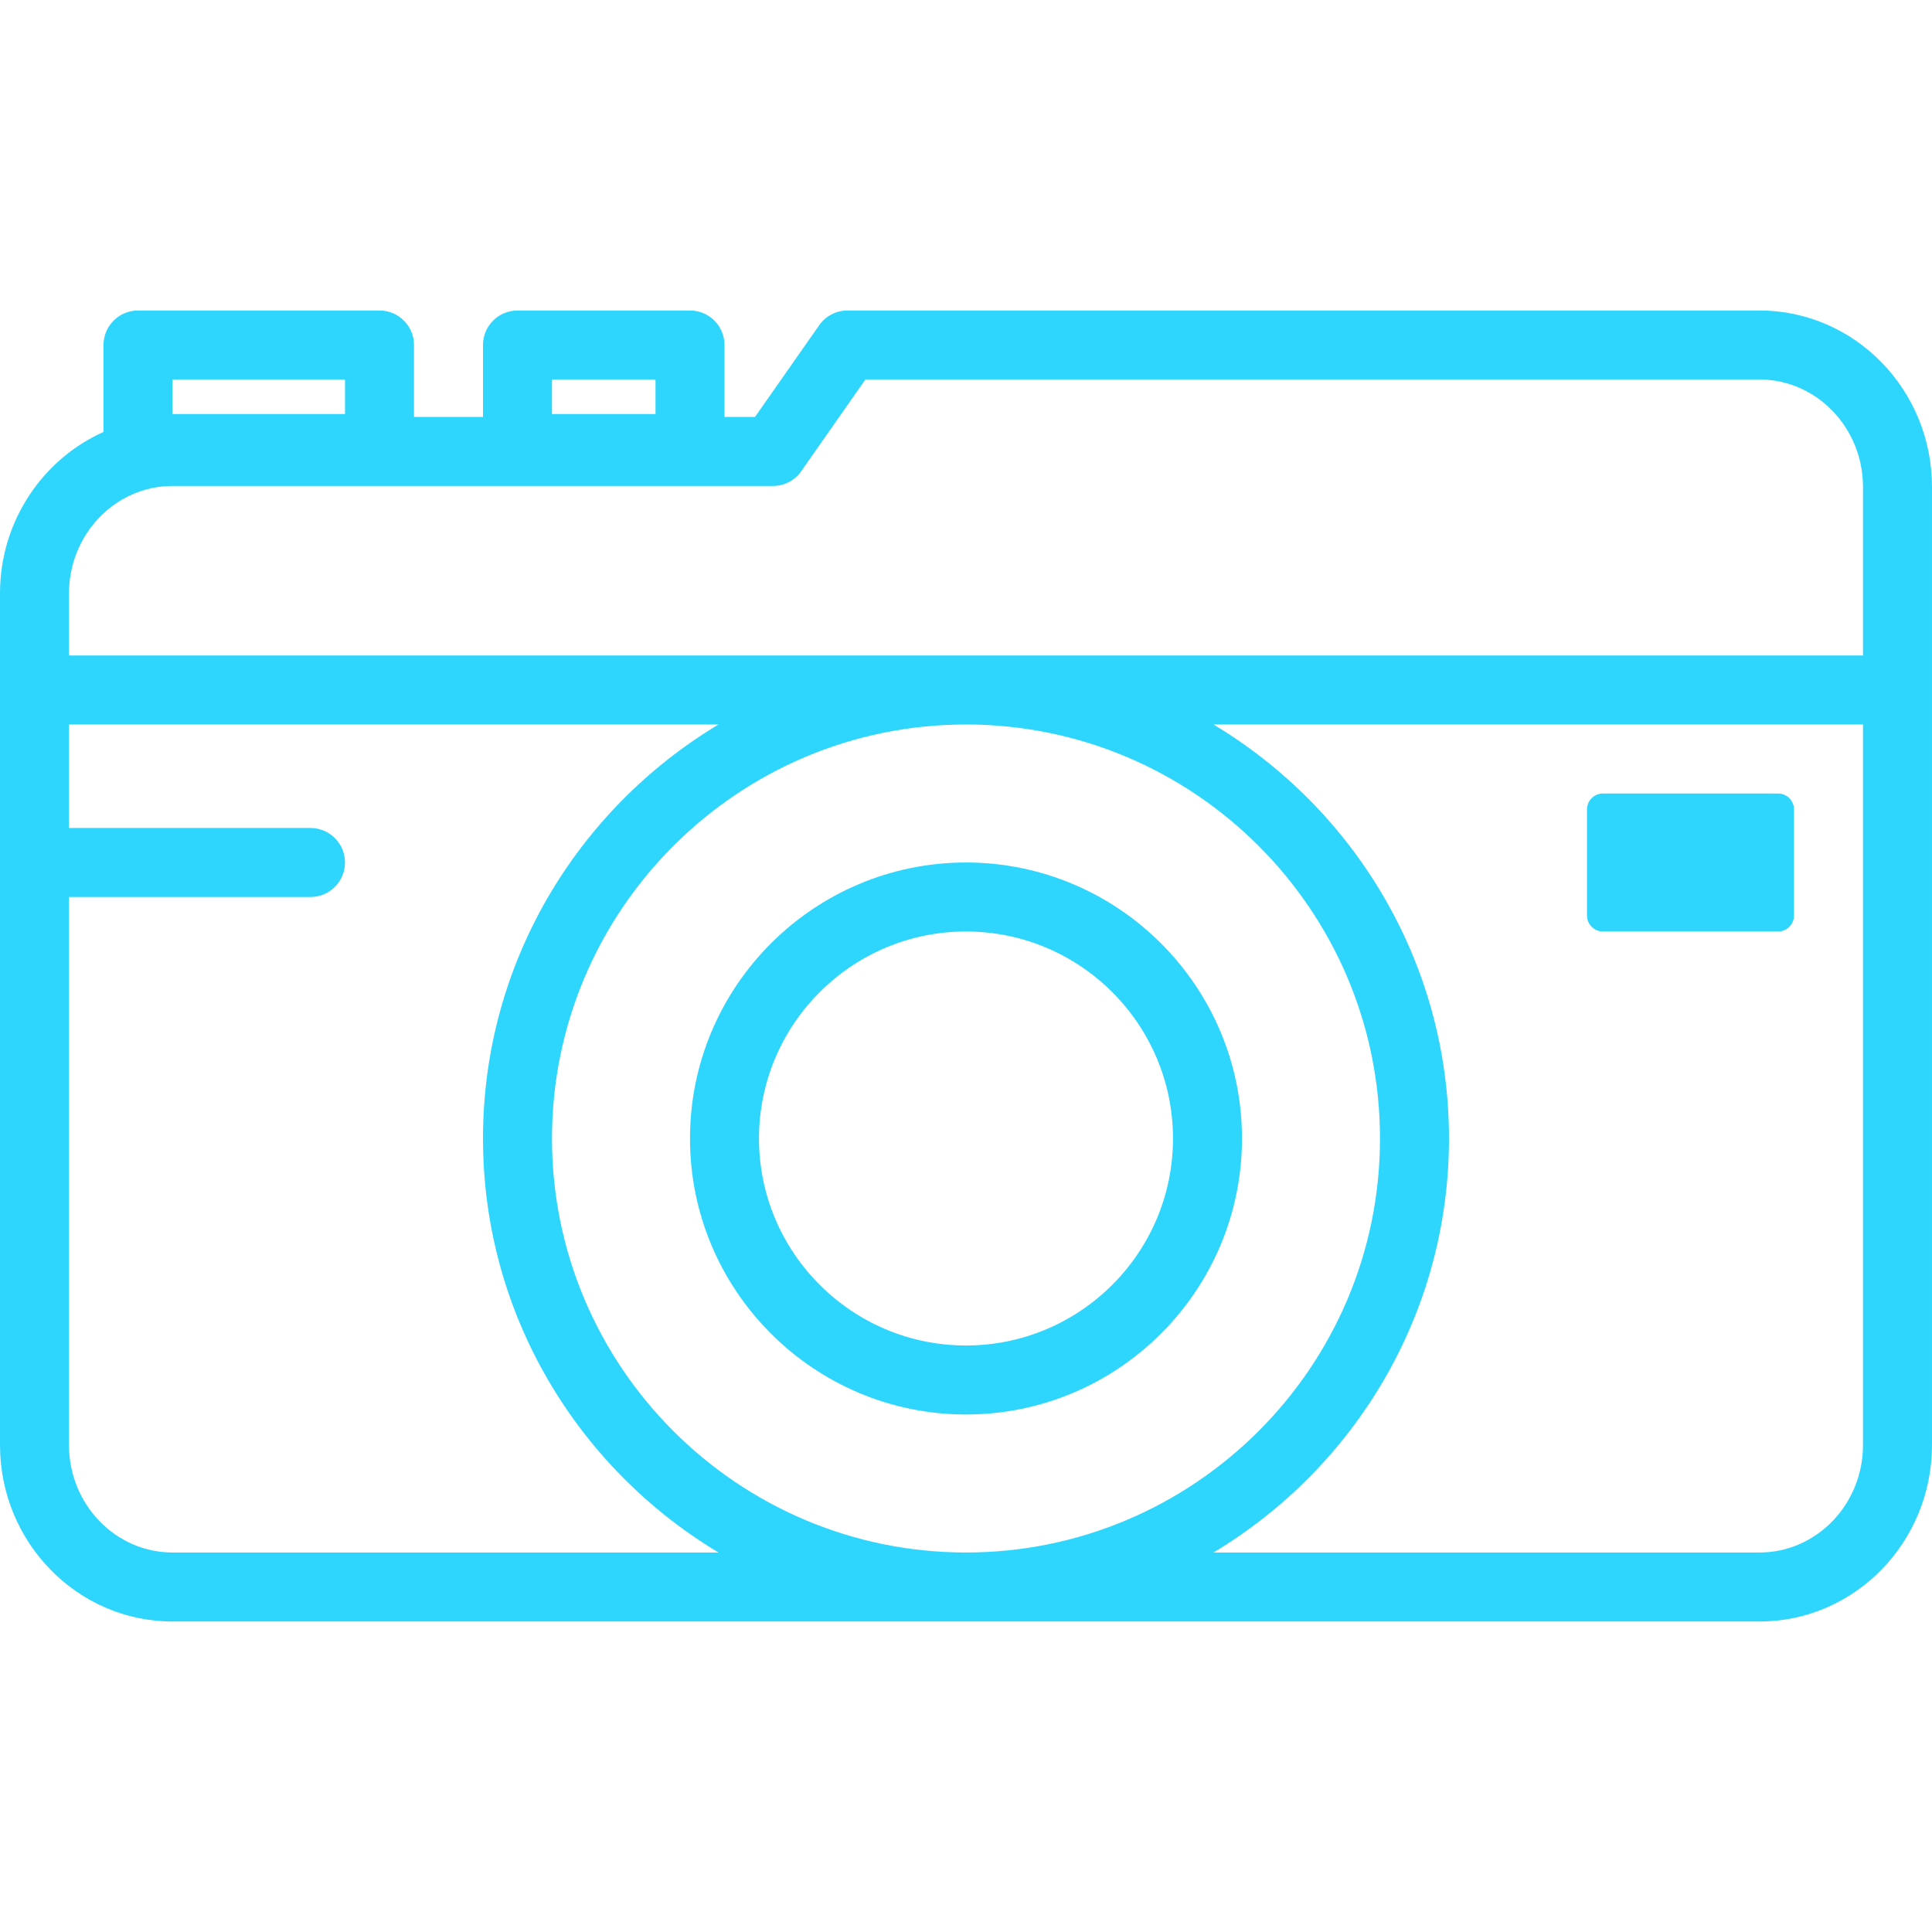
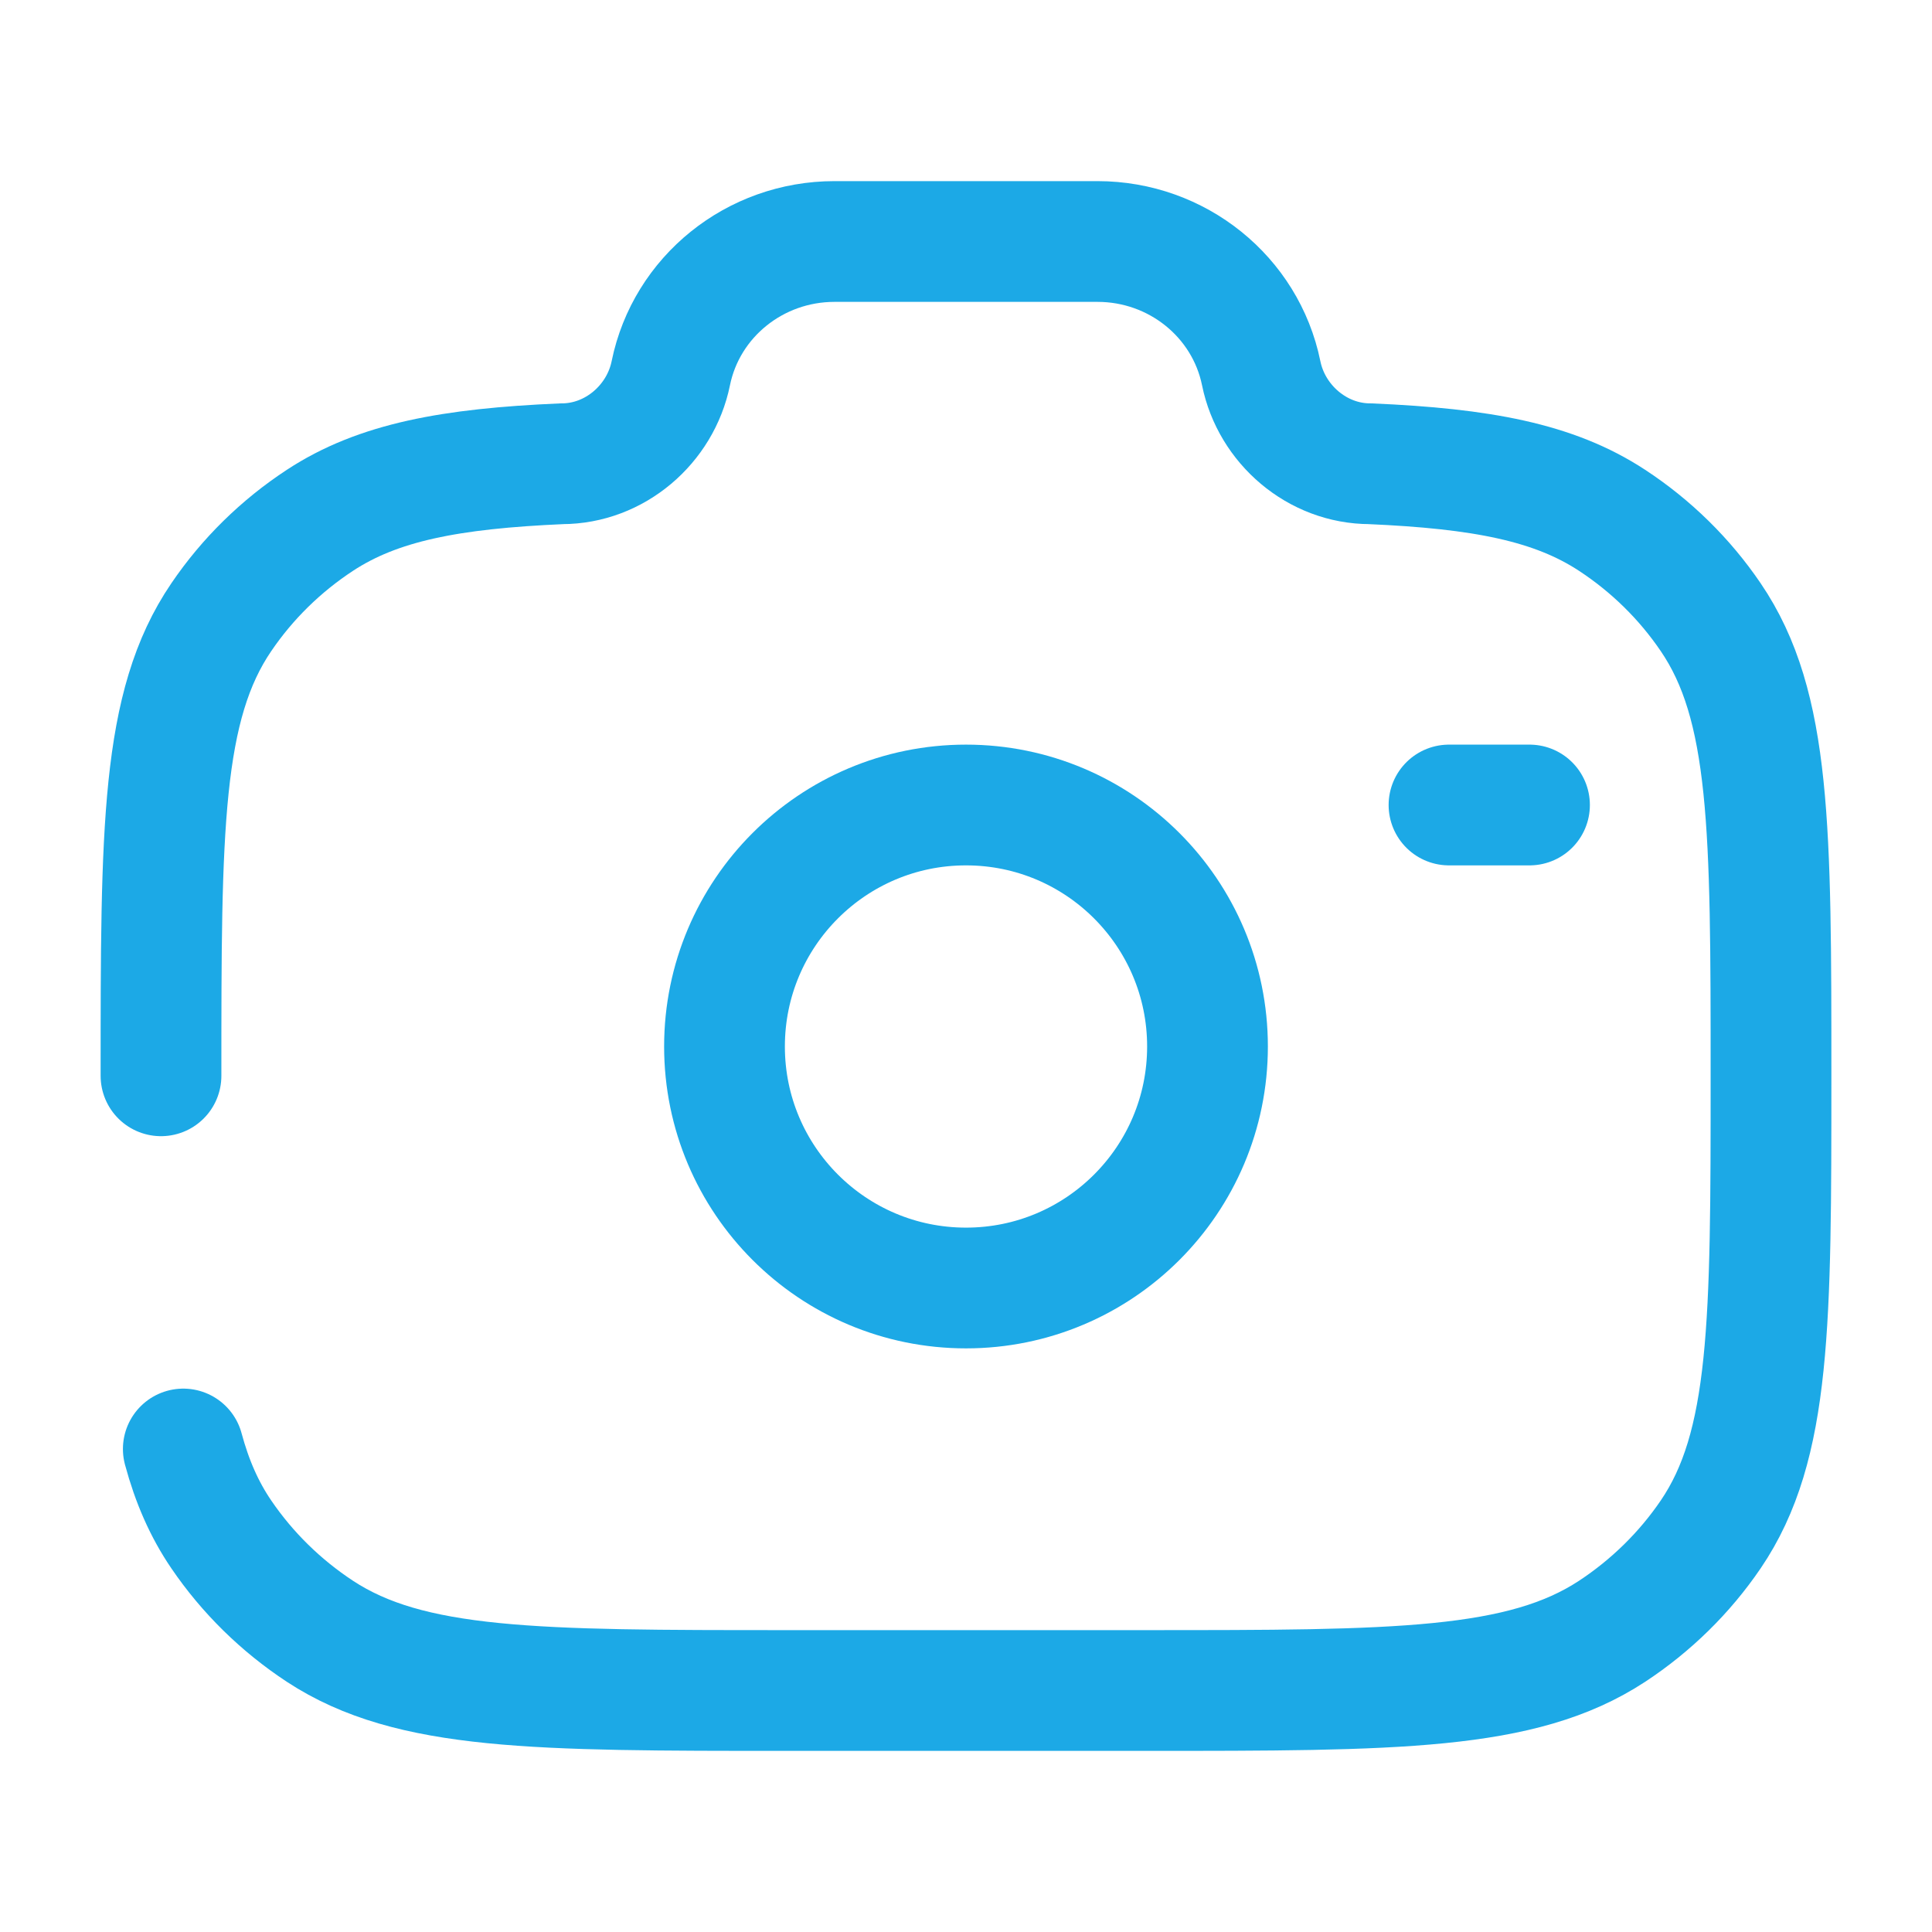
- <svg xmlns="http://www.w3.org/2000/svg" width="125px" height="125px" viewBox="0 -12 74.667 74.667" id="svg2" version="1.1" fill="#000000">
+ <svg xmlns="http://www.w3.org/2000/svg" width="125px" height="125px" viewBox="0 0 24 24" fill="none">
  <g id="SVGRepo_bgCarrier" stroke-width="0" />
  <g id="SVGRepo_tracerCarrier" stroke-linecap="round" stroke-linejoin="round" />
  <g id="SVGRepo_iconCarrier">
-     <defs id="defs6">
-       <clipPath clipPathUnits="userSpaceOnUse" id="clipPath18">
-         <path d="M 0,64 H 64 V 0 H 0 Z" id="path16" />
-       </clipPath>
-     </defs>
-     <g id="g10" style="display:inline" transform="matrix(1.333333,0,0,-1.333333,-5.333333,68)">
-       <g id="g12">
-         <g clip-path="url(#clipPath18)" id="g14">
-           <g id="g20" transform="translate(55,15)">
-             <path d="M 0,0 H -15.826 C -11.746,2.449 -9,6.904 -9,12 c 0,5.096 -2.746,9.551 -6.826,12 H 3 V 3.114 C 3,1.397 1.654,0 0,0 m -23,24 c 6.617,0 12,-5.383 12,-12 0,-6.617 -5.383,-12 -12,-12 -6.617,0 -12,5.383 -12,12 0,6.617 5.383,12 12,12 M -46,0 c -1.654,0 -3,1.397 -3,3.114 V 19 h 7 c 0.552,0 1,0.448 1,1 0,0.552 -0.448,1 -1,1 h -7 v 3 h 18.826 C -34.254,21.551 -37,17.096 -37,12 c 0,-5.096 2.746,-9.551 6.826,-12 z m 0,30.914 h 17.404 c 0.326,0 0.633,0.159 0.82,0.427 L -25.916,34 H 0 c 1.654,0 3,-1.397 3,-3.114 V 26 h -52 v 1.8 c 0,1.717 1.346,3.114 3,3.114 M -46,34 h 5 v -1 h -5 z m 11,0 h 3 v -1 h -3 z m 35,2 h -26.436 c -0.326,0 -0.632,-0.159 -0.819,-0.427 l -1.861,-2.659 H -30 V 35 c 0,0.552 -0.448,1 -1,1 h -5 c -0.552,0 -1,-0.448 -1,-1 v -2.086 h -2 V 35 c 0,0.552 -0.448,1 -1,1 h -7 c -0.552,0 -1,-0.448 -1,-1 v -2.52 c -1.763,-0.791 -3,-2.588 -3,-4.68 V 3.114 C -51,0.294 -48.757,-2 -46,-2 H 0 c 2.757,0 5,2.294 5,5.114 V 30.886 C 5,33.706 2.757,36 0,36" id="path22" style="fill:#2ed6fd;fill-opacity:1;fill-rule:nonzero;stroke:none" />
-           </g>
-           <g id="g24" transform="translate(32,33)">
-             <path d="m 0,0 c 3.309,0 6,-2.691 6,-6 0,-3.309 -2.691,-6 -6,-6 -3.309,0 -6,2.691 -6,6 0,3.309 2.691,6 6,6 m 0,-14 c 4.411,0 8,3.589 8,8 0,4.411 -3.589,8 -8,8 -4.411,0 -8,-3.589 -8,-8 0,-4.411 3.589,-8 8,-8" id="path26" style="fill:#2ed6fd;fill-opacity:1;fill-rule:nonzero;stroke:none" />
-           </g>
-           <g id="g28" transform="translate(55.5371,37)">
-             <path d="M 0,0 H -5.074 C -5.33,0 -5.537,-0.207 -5.537,-0.463 V -3.537 C -5.537,-3.793 -5.33,-4 -5.074,-4 H 0 c 0.256,0 0.463,0.207 0.463,0.463 v 3.074 C 0.463,-0.207 0.256,0 0,0" id="path30" style="fill:#2ed6fd;fill-opacity:1;fill-rule:nonzero;stroke:none" />
-           </g>
-         </g>
-       </g>
-     </g>
+     <circle cx="12" cy="13" r="3" stroke="#1ca9e6" stroke-width="1.5" />
+     <path d="M2 13.364C2 10.299 2 8.767 2.749 7.667C3.073 7.19 3.49 6.781 3.975 6.463C4.696 5.99 5.597 5.821 6.978 5.761C7.637 5.761 8.204 5.271 8.333 4.636C8.527 3.685 9.378 3 10.366 3H13.634C14.622 3 15.473 3.685 15.667 4.636C15.796 5.271 16.363 5.761 17.022 5.761C18.403 5.821 19.304 5.99 20.025 6.463C20.51 6.781 20.927 7.19 21.251 7.667C22 8.767 22 10.299 22 13.364C22 16.428 22 17.96 21.251 19.061C20.927 19.537 20.51 19.946 20.025 20.265C18.904 21 17.343 21 14.222 21H9.778C6.657 21 5.096 21 3.975 20.265C3.49 19.946 3.073 19.537 2.749 19.061C2.537 18.75 2.386 18.404 2.277 18" stroke="#1ca9e6" stroke-width="1.5" stroke-linecap="round" />
+     <path d="M19 10H18" stroke="#1ca9e6" stroke-width="1.5" stroke-linecap="round" />
  </g>
</svg>
